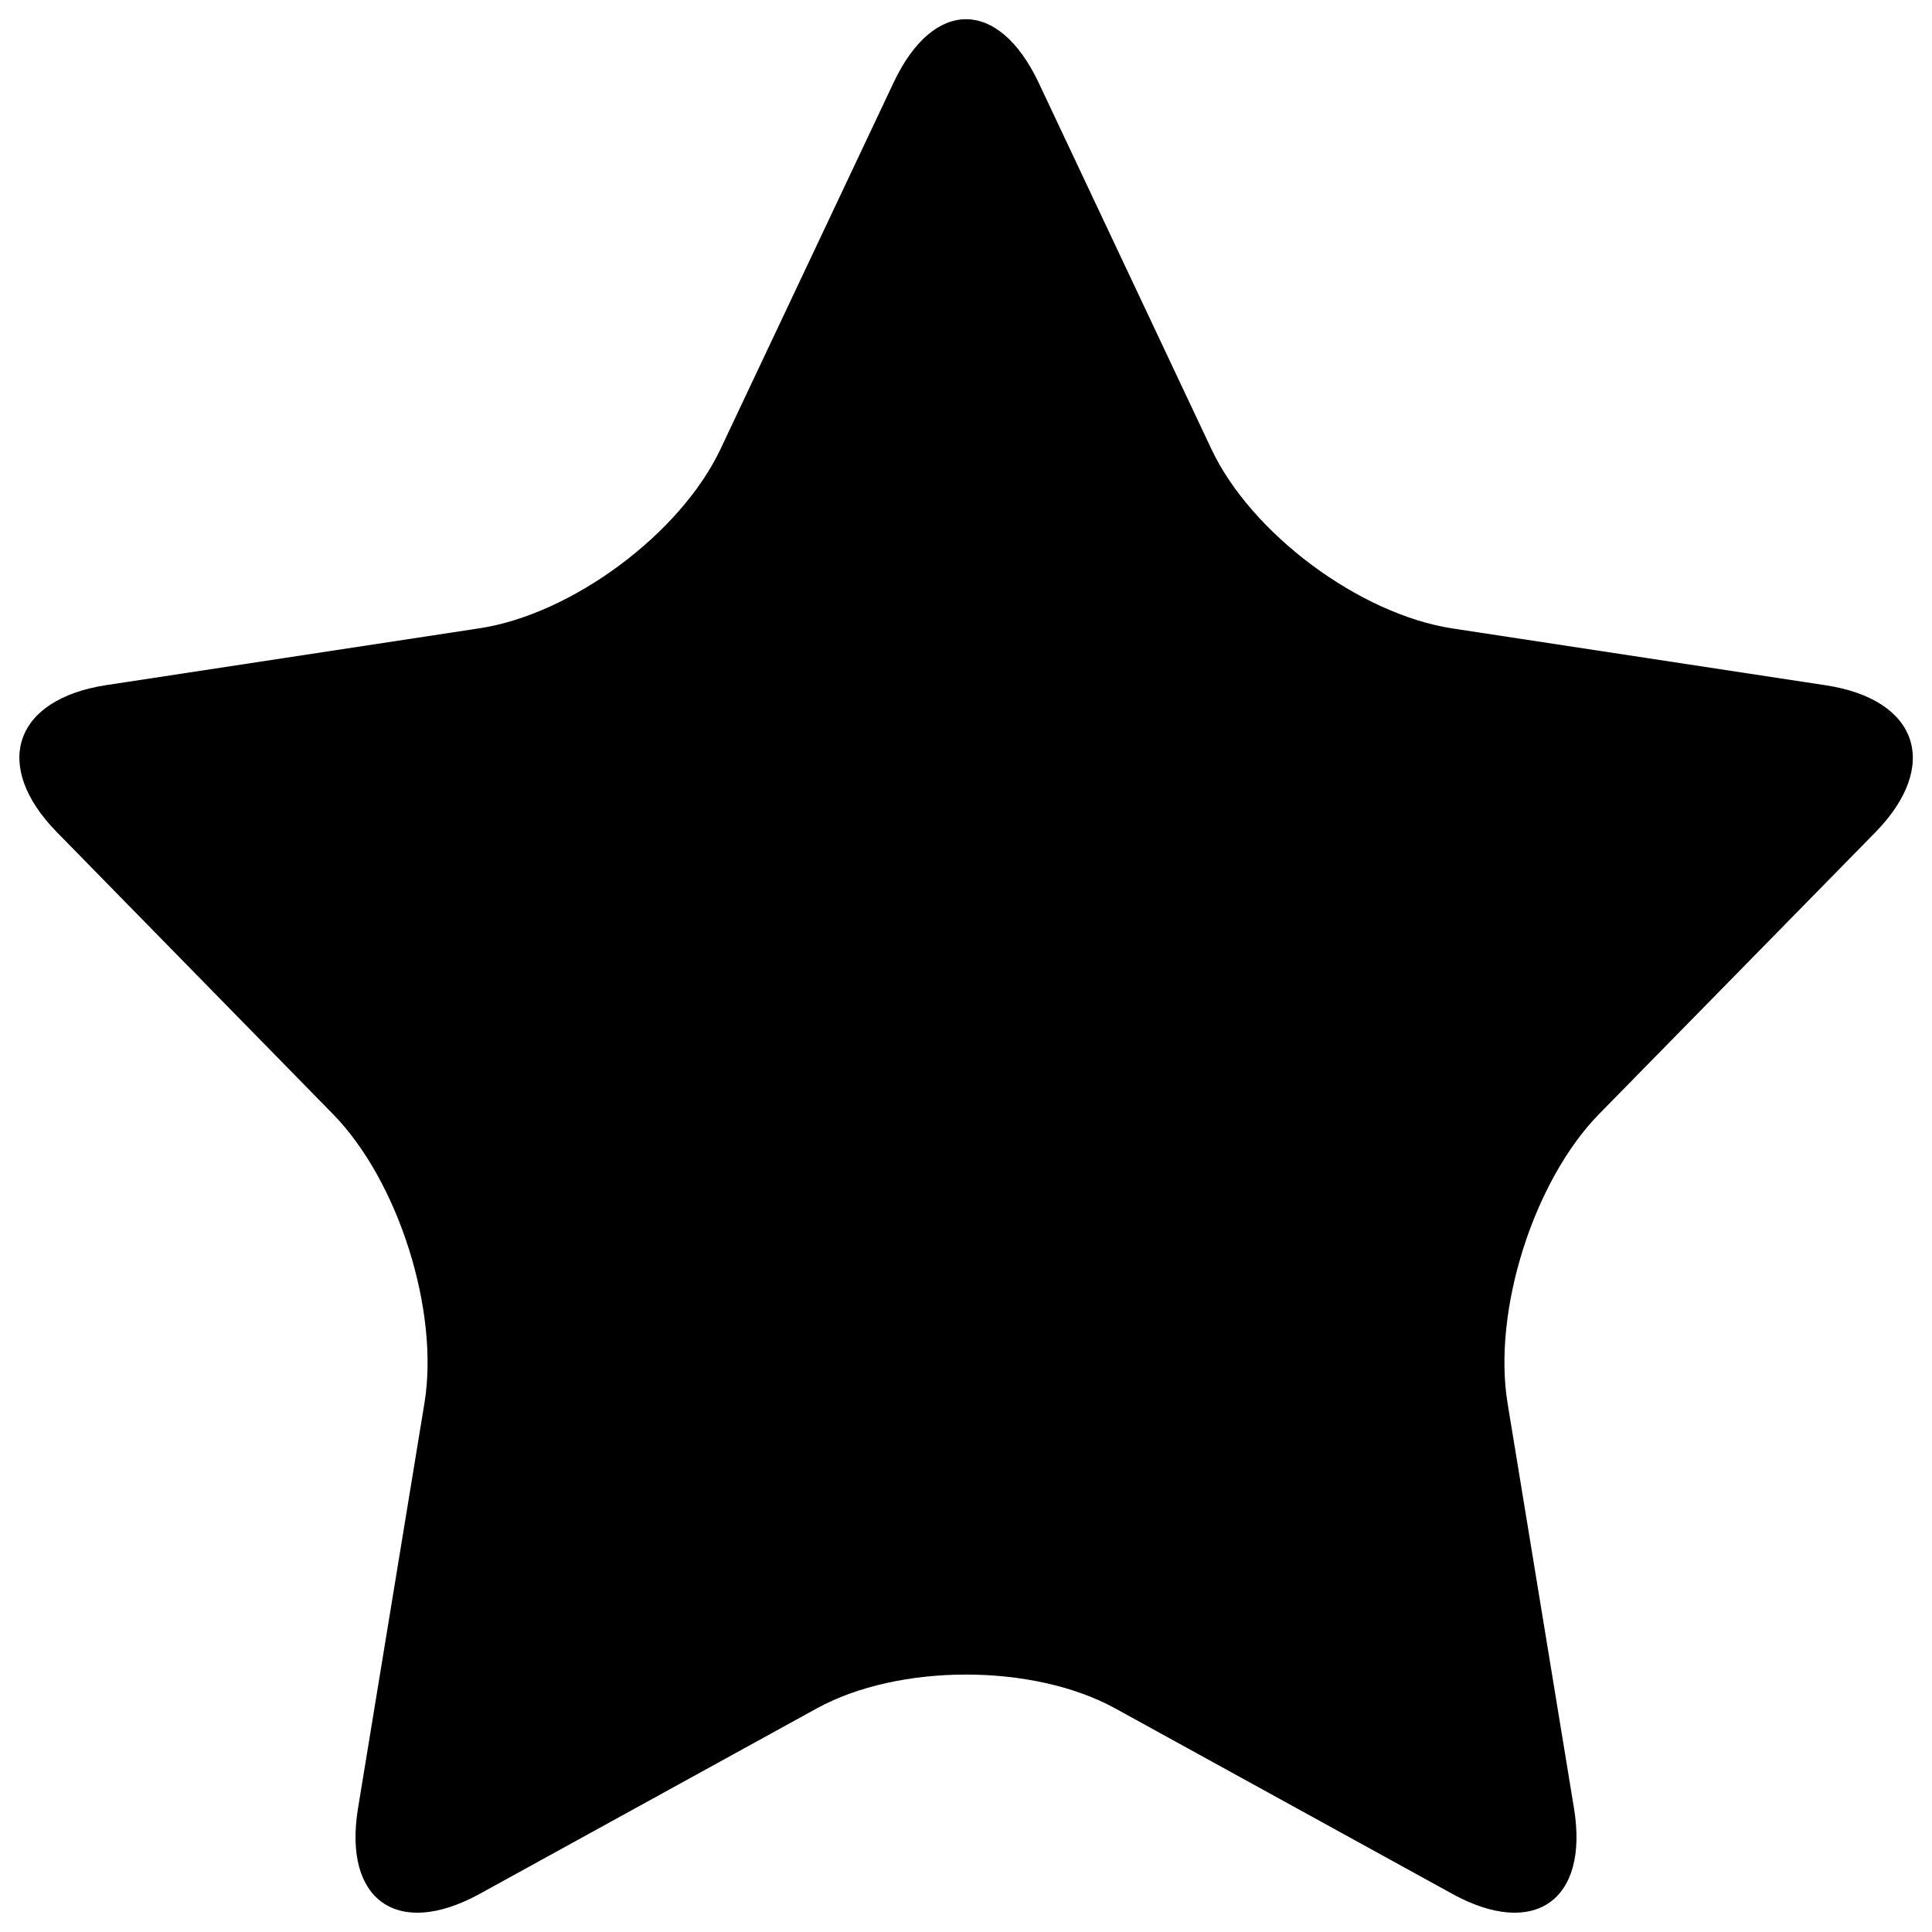
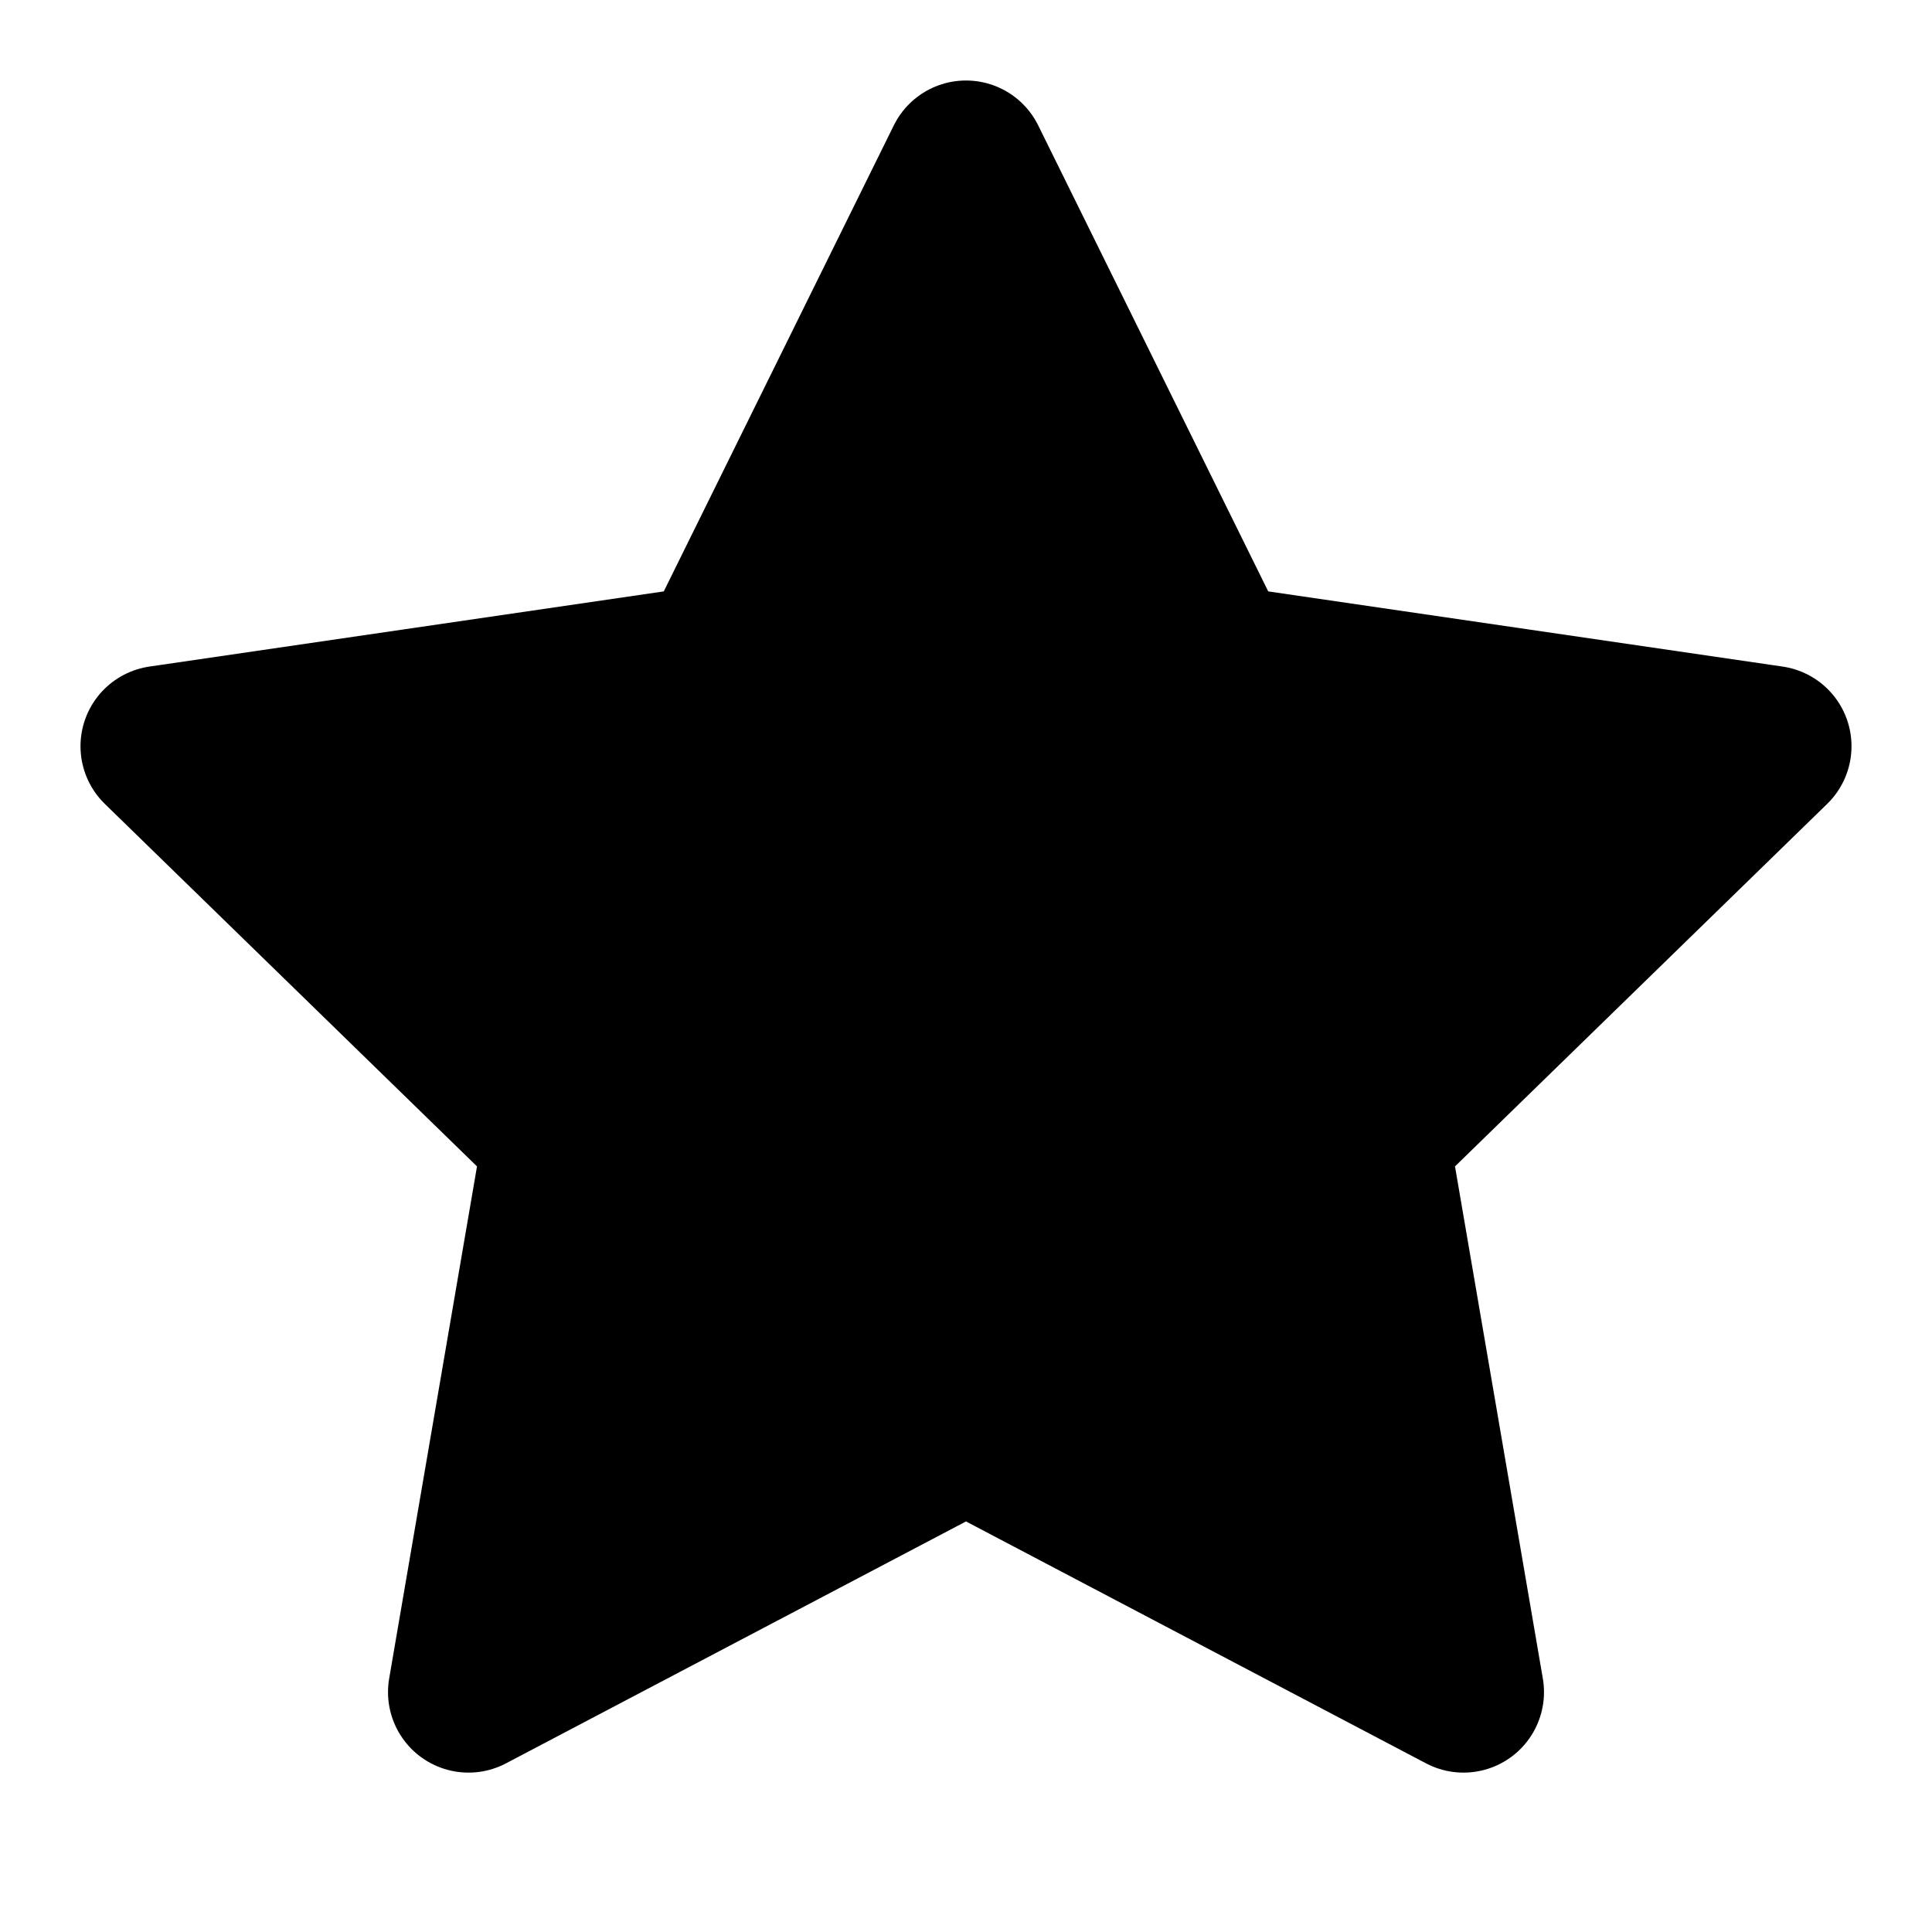
- <svg xmlns="http://www.w3.org/2000/svg" version="1.1" x="0px" y="0px" viewBox="0 0 1000 1000" enable-background="new 0 0 1000 1000" xml:space="preserve">
-   <g>
-     <path d="M462.5,42.8c20.6-43.8,54.4-43.8,75.1,0l89.4,189.6c20.6,43.8,76.8,85.6,124.9,92.9l193.1,29.4c48,7.3,59.5,41.6,25.6,76.2L827.8,576.5c-34,34.6-55.3,102-47.5,149.7L814.7,936c7.8,47.7-20.6,67.6-63.1,44.2l-174.3-95.9c-42.5-23.4-112.1-23.4-154.6,0l-174.3,95.9c-42.5,23.4-70.9,3.5-63.1-44.2l34.4-209.8c7.8-47.7-13.5-115.1-47.5-149.7L29.5,430.8c-33.9-34.6-22.4-68.9,25.6-76.2l193.1-29.4c48-7.3,104.2-49.1,124.8-92.9L462.5,42.8z" />
-   </g>
+ <svg xmlns="http://www.w3.org/2000/svg" width="24" height="24" viewBox="0 0 24 24" fill="none">
+   <path d="M12 2L15.09 8.26L22 9.27L17 14.14L18.18 21.02L12 17.77L5.82 21.02L7 14.14L2 9.27L8.91 8.26L12 2Z" fill="currentColor" stroke="currentColor" stroke-width="2" stroke-linejoin="round" />
</svg>
